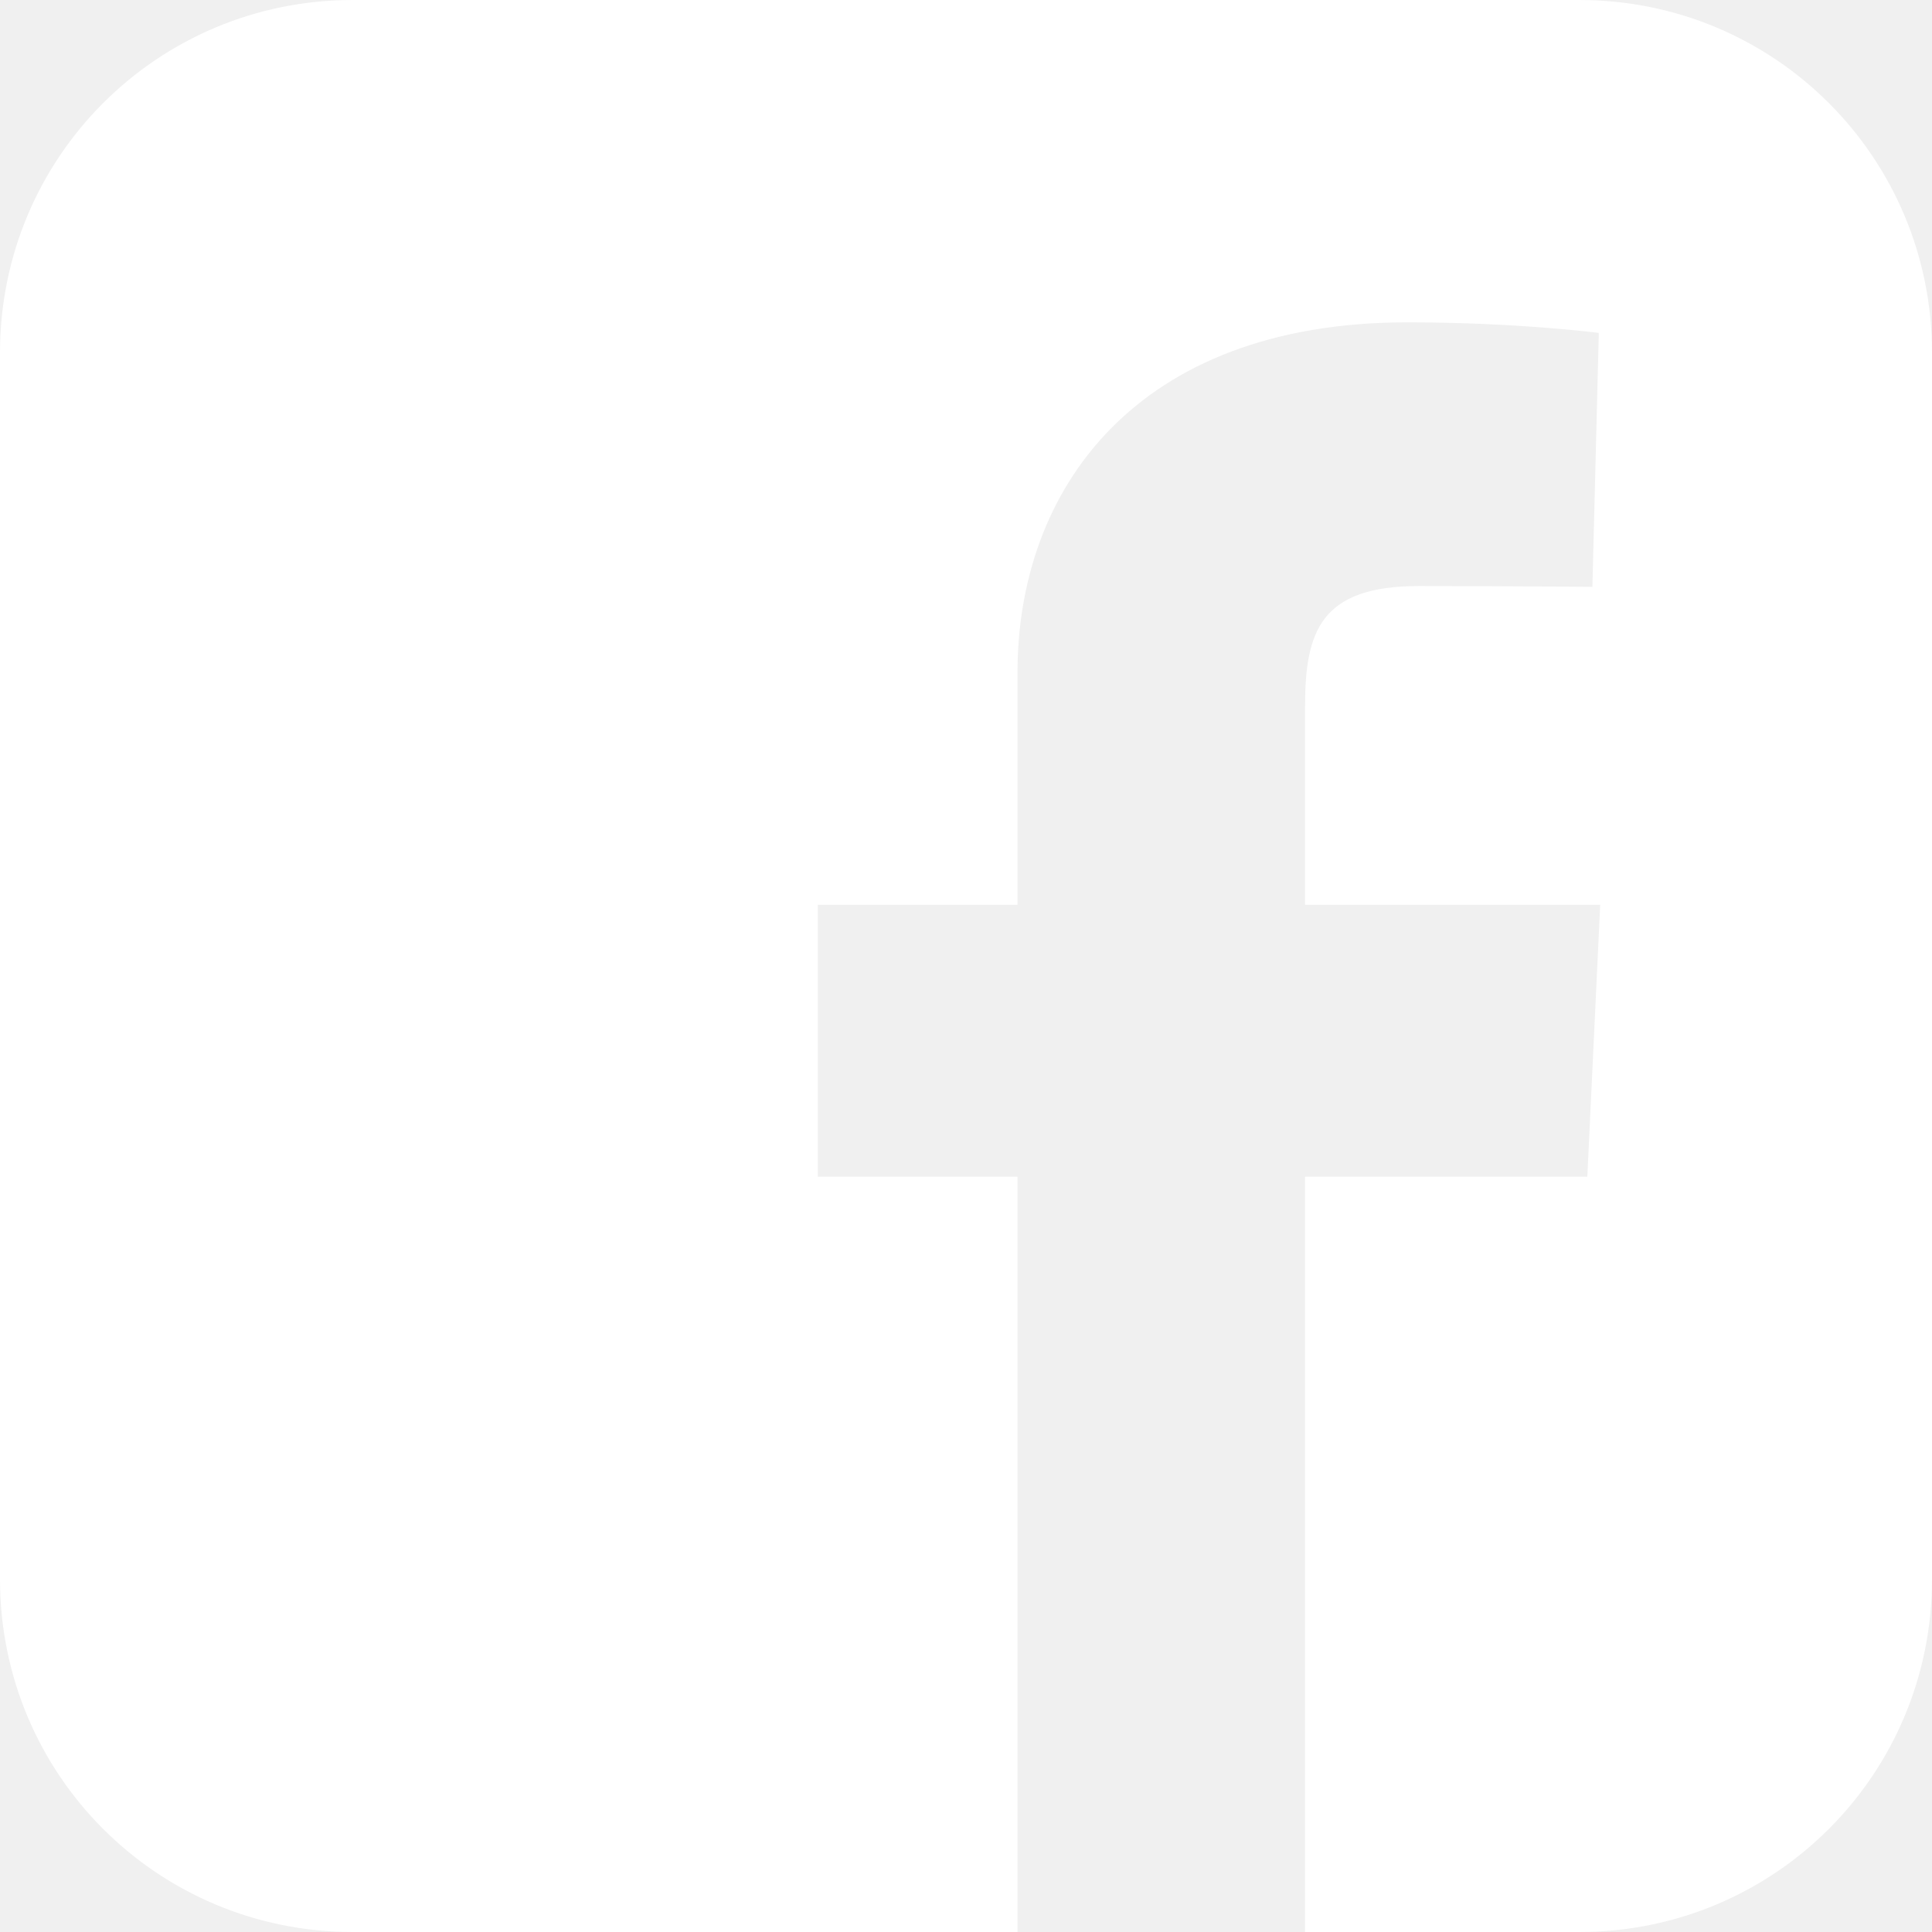
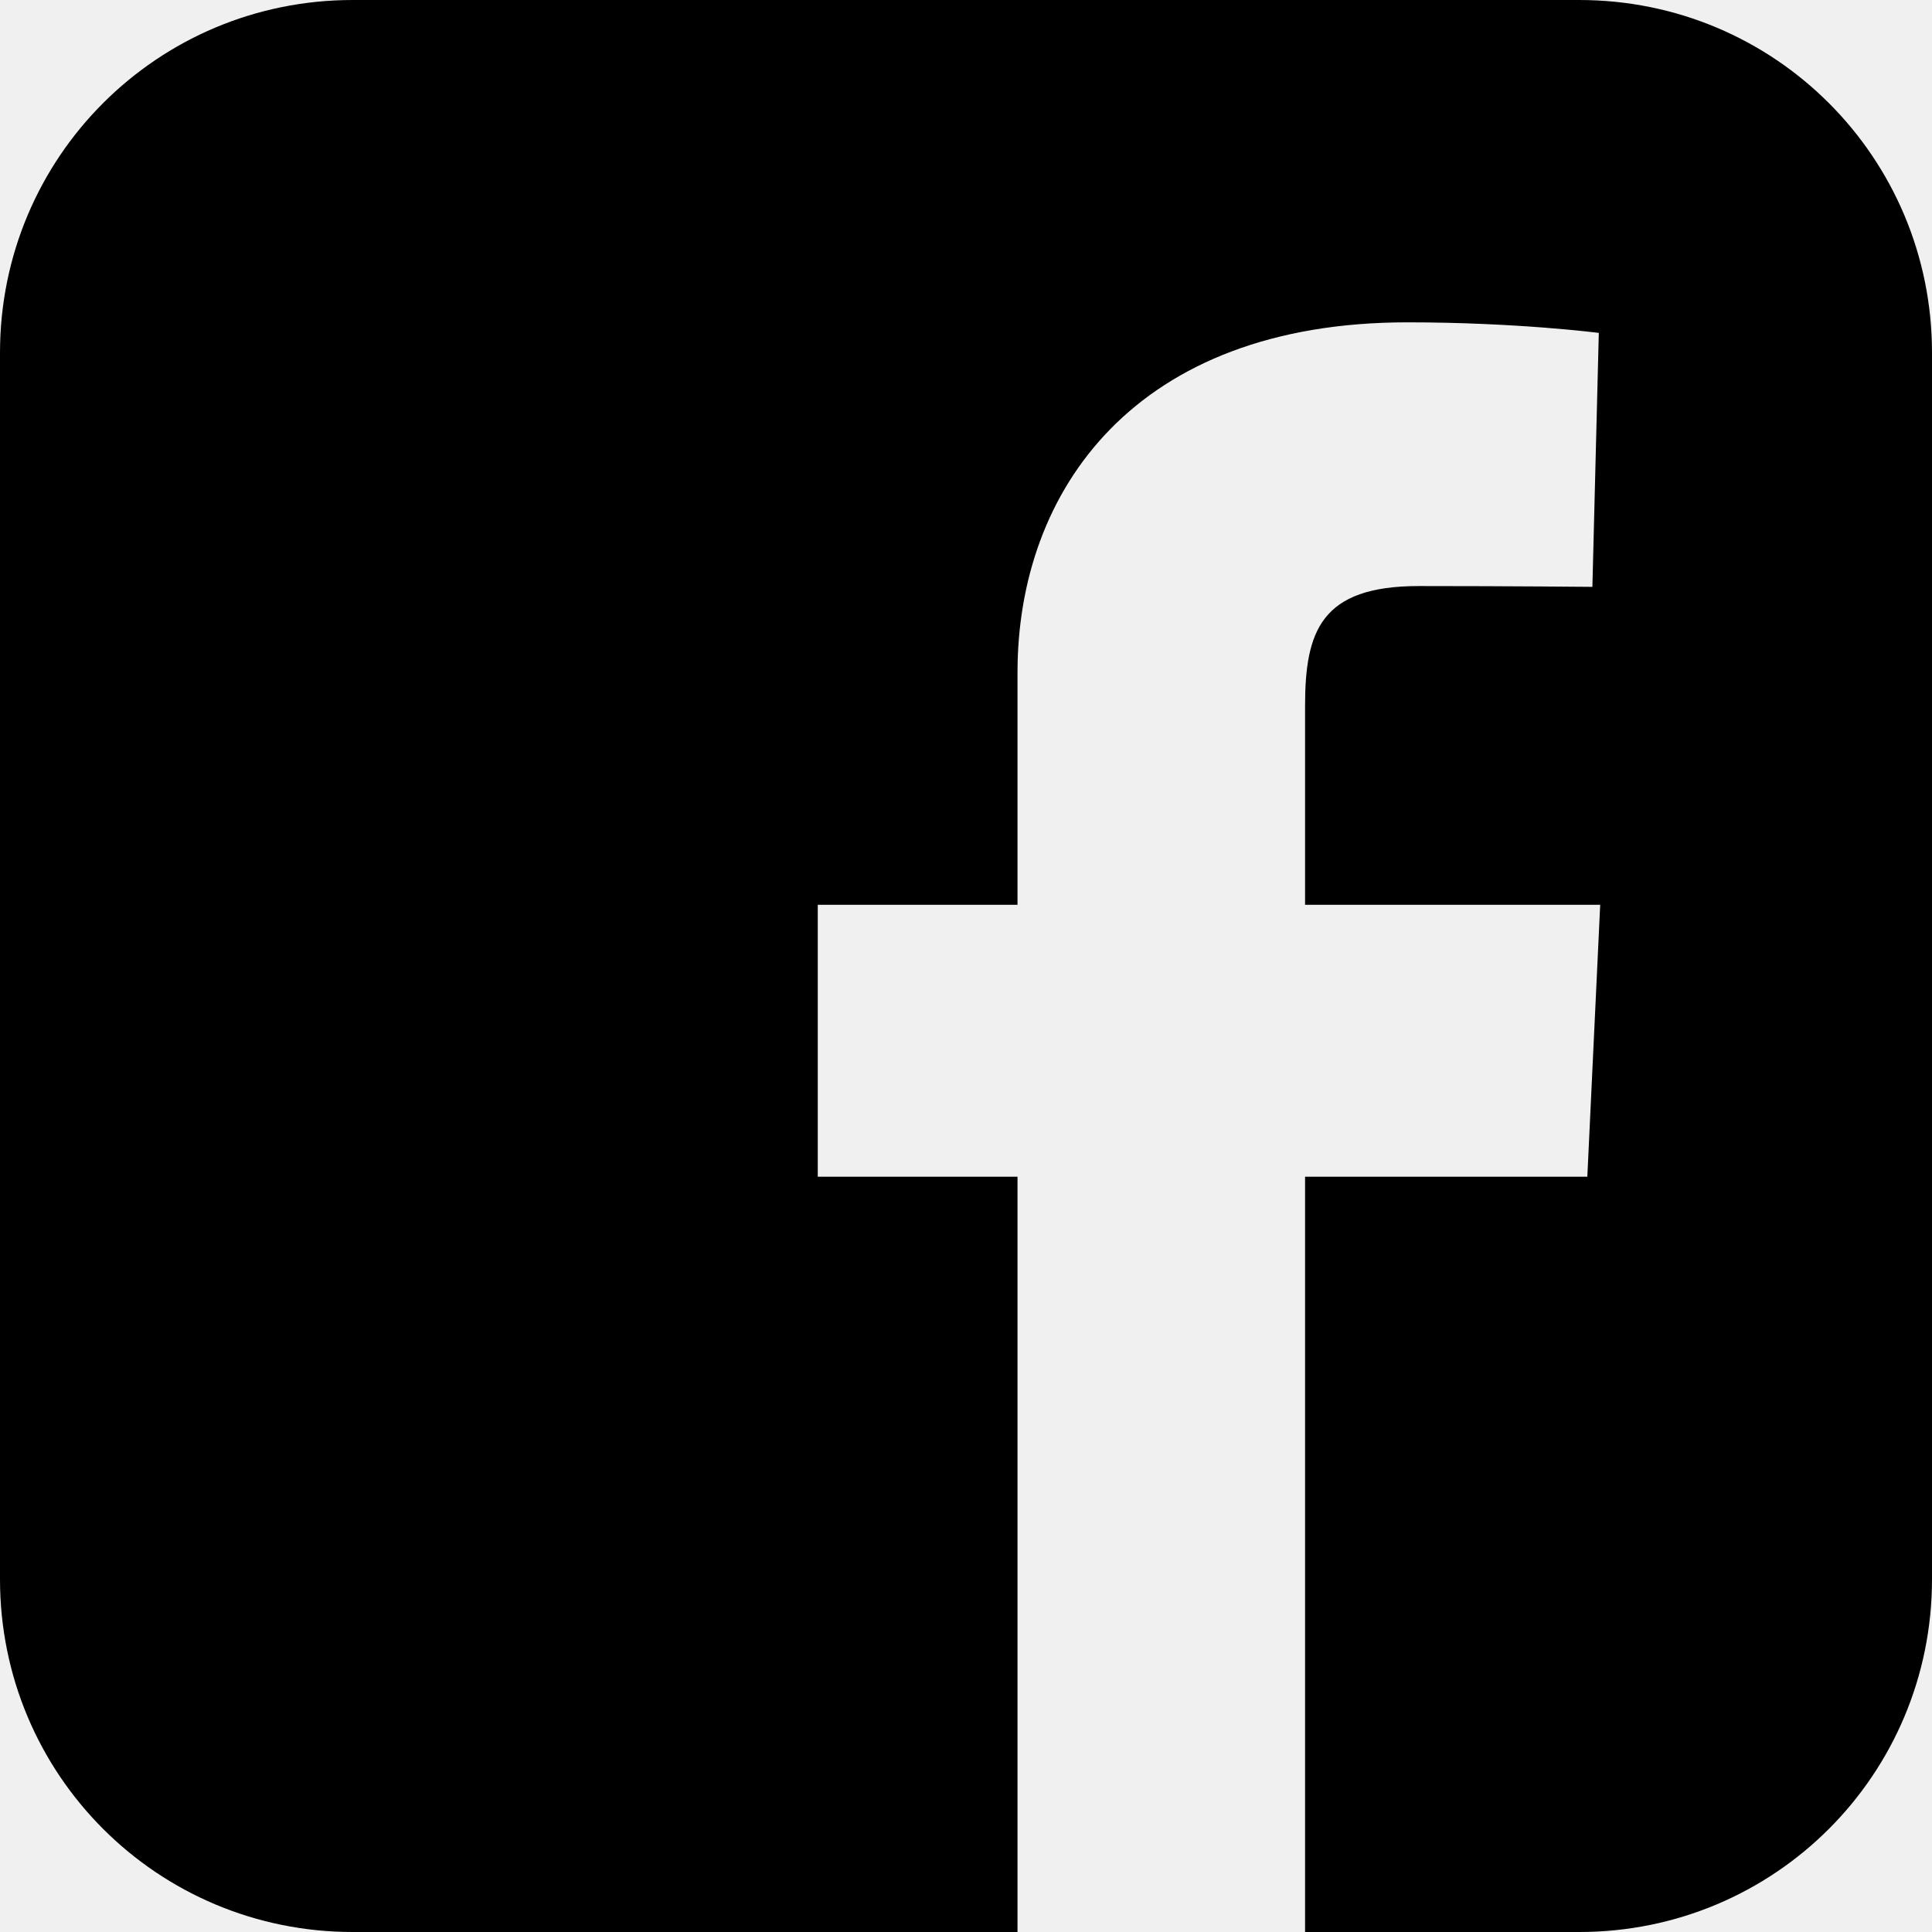
- <svg xmlns="http://www.w3.org/2000/svg" width="50" height="50" viewBox="0 0 50 50" fill="white">
+ <svg xmlns="http://www.w3.org/2000/svg" viewBox="0 0 50 50">
  <g clip-path="url(#clip0)">
-     <path d="M9.13 0C4.072 0 0 4.072 0 9.13V40.87C0 45.928 4.072 50 9.13 50H26.333V30.453H21.164V23.416H26.333V17.403C26.333 12.679 29.387 8.342 36.422 8.342C39.27 8.342 41.377 8.616 41.377 8.616L41.211 15.188C41.211 15.188 39.063 15.167 36.719 15.167C34.182 15.167 33.775 16.336 33.775 18.277V23.416H41.413L41.08 30.453H33.775V50H40.87C45.928 50 50 45.928 50 40.87V9.13C50 4.072 45.928 5e-05 40.87 5e-05H9.13L9.13 0Z" fill="white" />
+     <path d="M9.13 0C4.072 0 0 4.072 0 9.13V40.87C0 45.928 4.072 50 9.13 50H26.333V30.453H21.164V23.416H26.333V17.403C26.333 12.679 29.387 8.342 36.422 8.342C39.27 8.342 41.377 8.616 41.377 8.616L41.211 15.188C41.211 15.188 39.063 15.167 36.719 15.167C34.182 15.167 33.775 16.336 33.775 18.277V23.416H41.413L41.08 30.453H33.775V50H40.87C45.928 50 50 45.928 50 40.87V9.13C50 4.072 45.928 5e-05 40.87 5e-05H9.13L9.13 0Z" />
  </g>
  <defs>
    <clipPath id="clip0">
-       <rect width="50" height="50" fill="white" />
+       <rect width="50" height="50" />
    </clipPath>
  </defs>
</svg>
